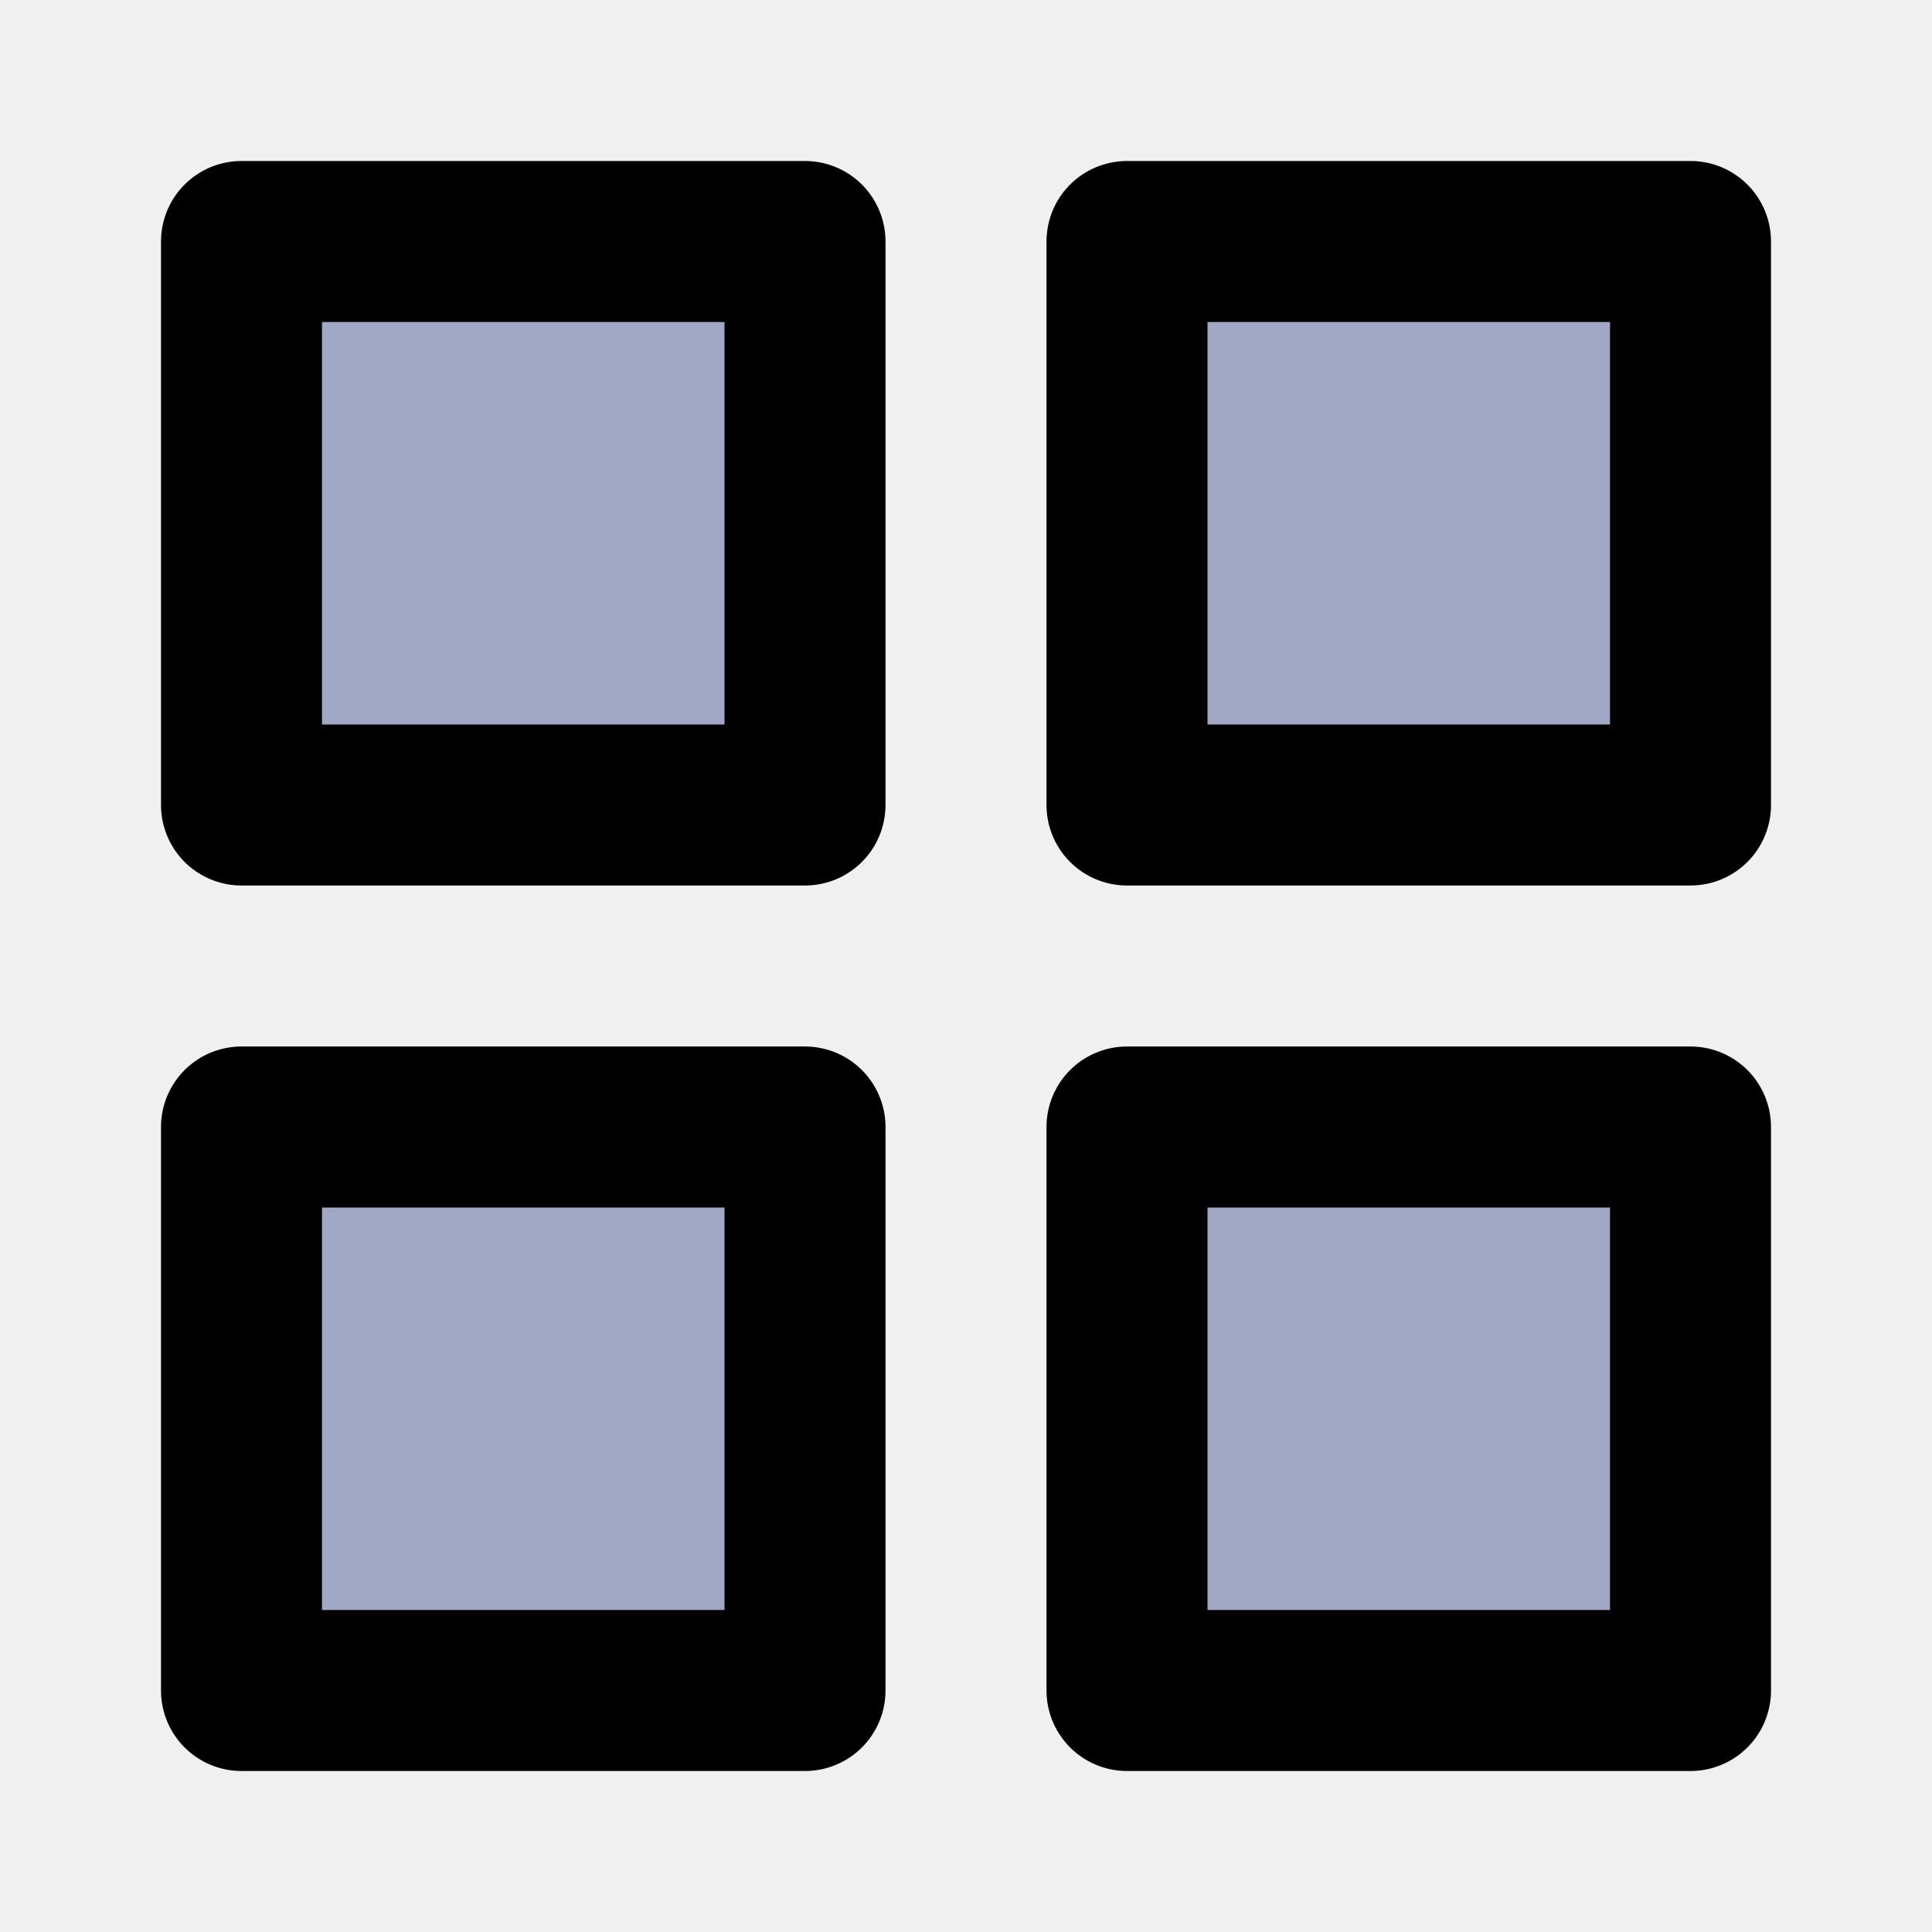
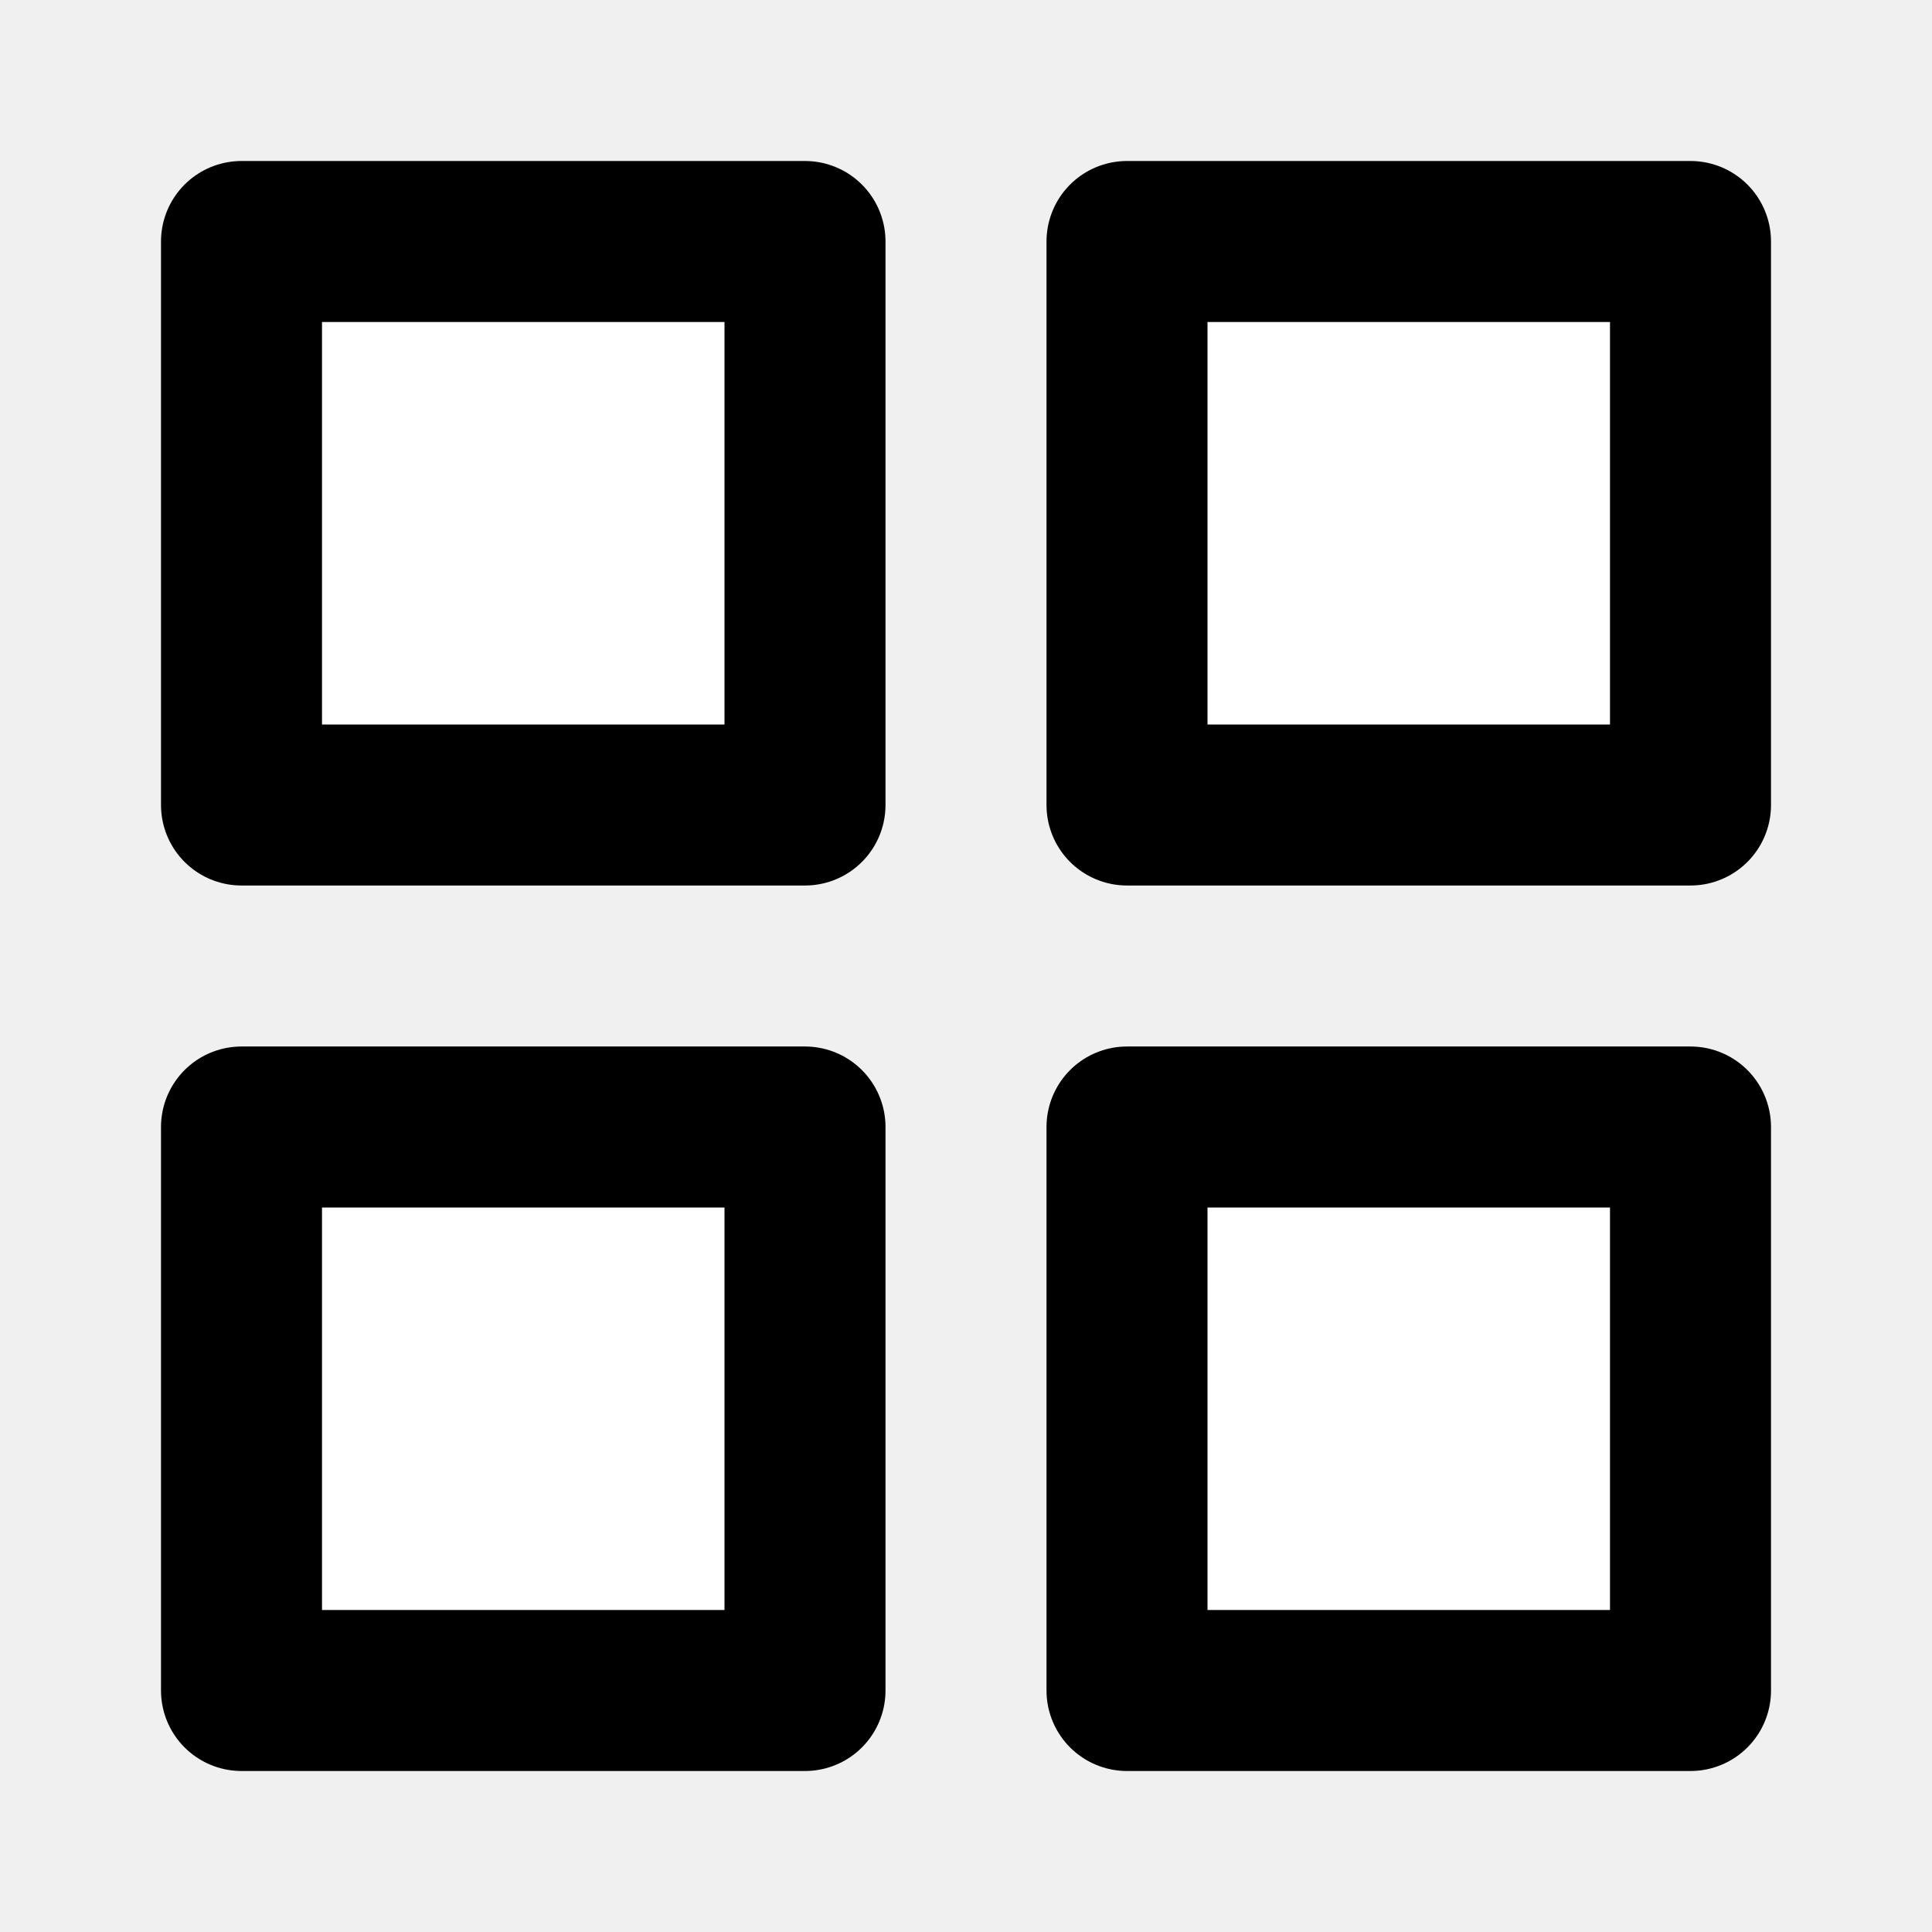
<svg xmlns="http://www.w3.org/2000/svg" fill="#A1A8C6" width="18" viewBox="0 0 24 24" stroke="currentColor" stroke-width="2" stroke-linecap="round" stroke-linejoin="round" class="feather feather-grid">
-   <rect x="3" y="3" width="7" height="7" />
-   <rect x="14" y="3" width="7" height="7" />
-   <rect x="14" y="14" width="7" height="7" />
-   <rect x="3" y="14" width="7" height="7" />
+   <rect fill="#ffffff" x="3" y="3" width="7" height="7" />
+   <rect fill="#ffffff" x="14" y="3" width="7" height="7" />
+   <rect fill="#ffffff" x="14" y="14" width="7" height="7" />
+   <rect fill="#ffffff" x="3" y="14" width="7" height="7" />
</svg>
